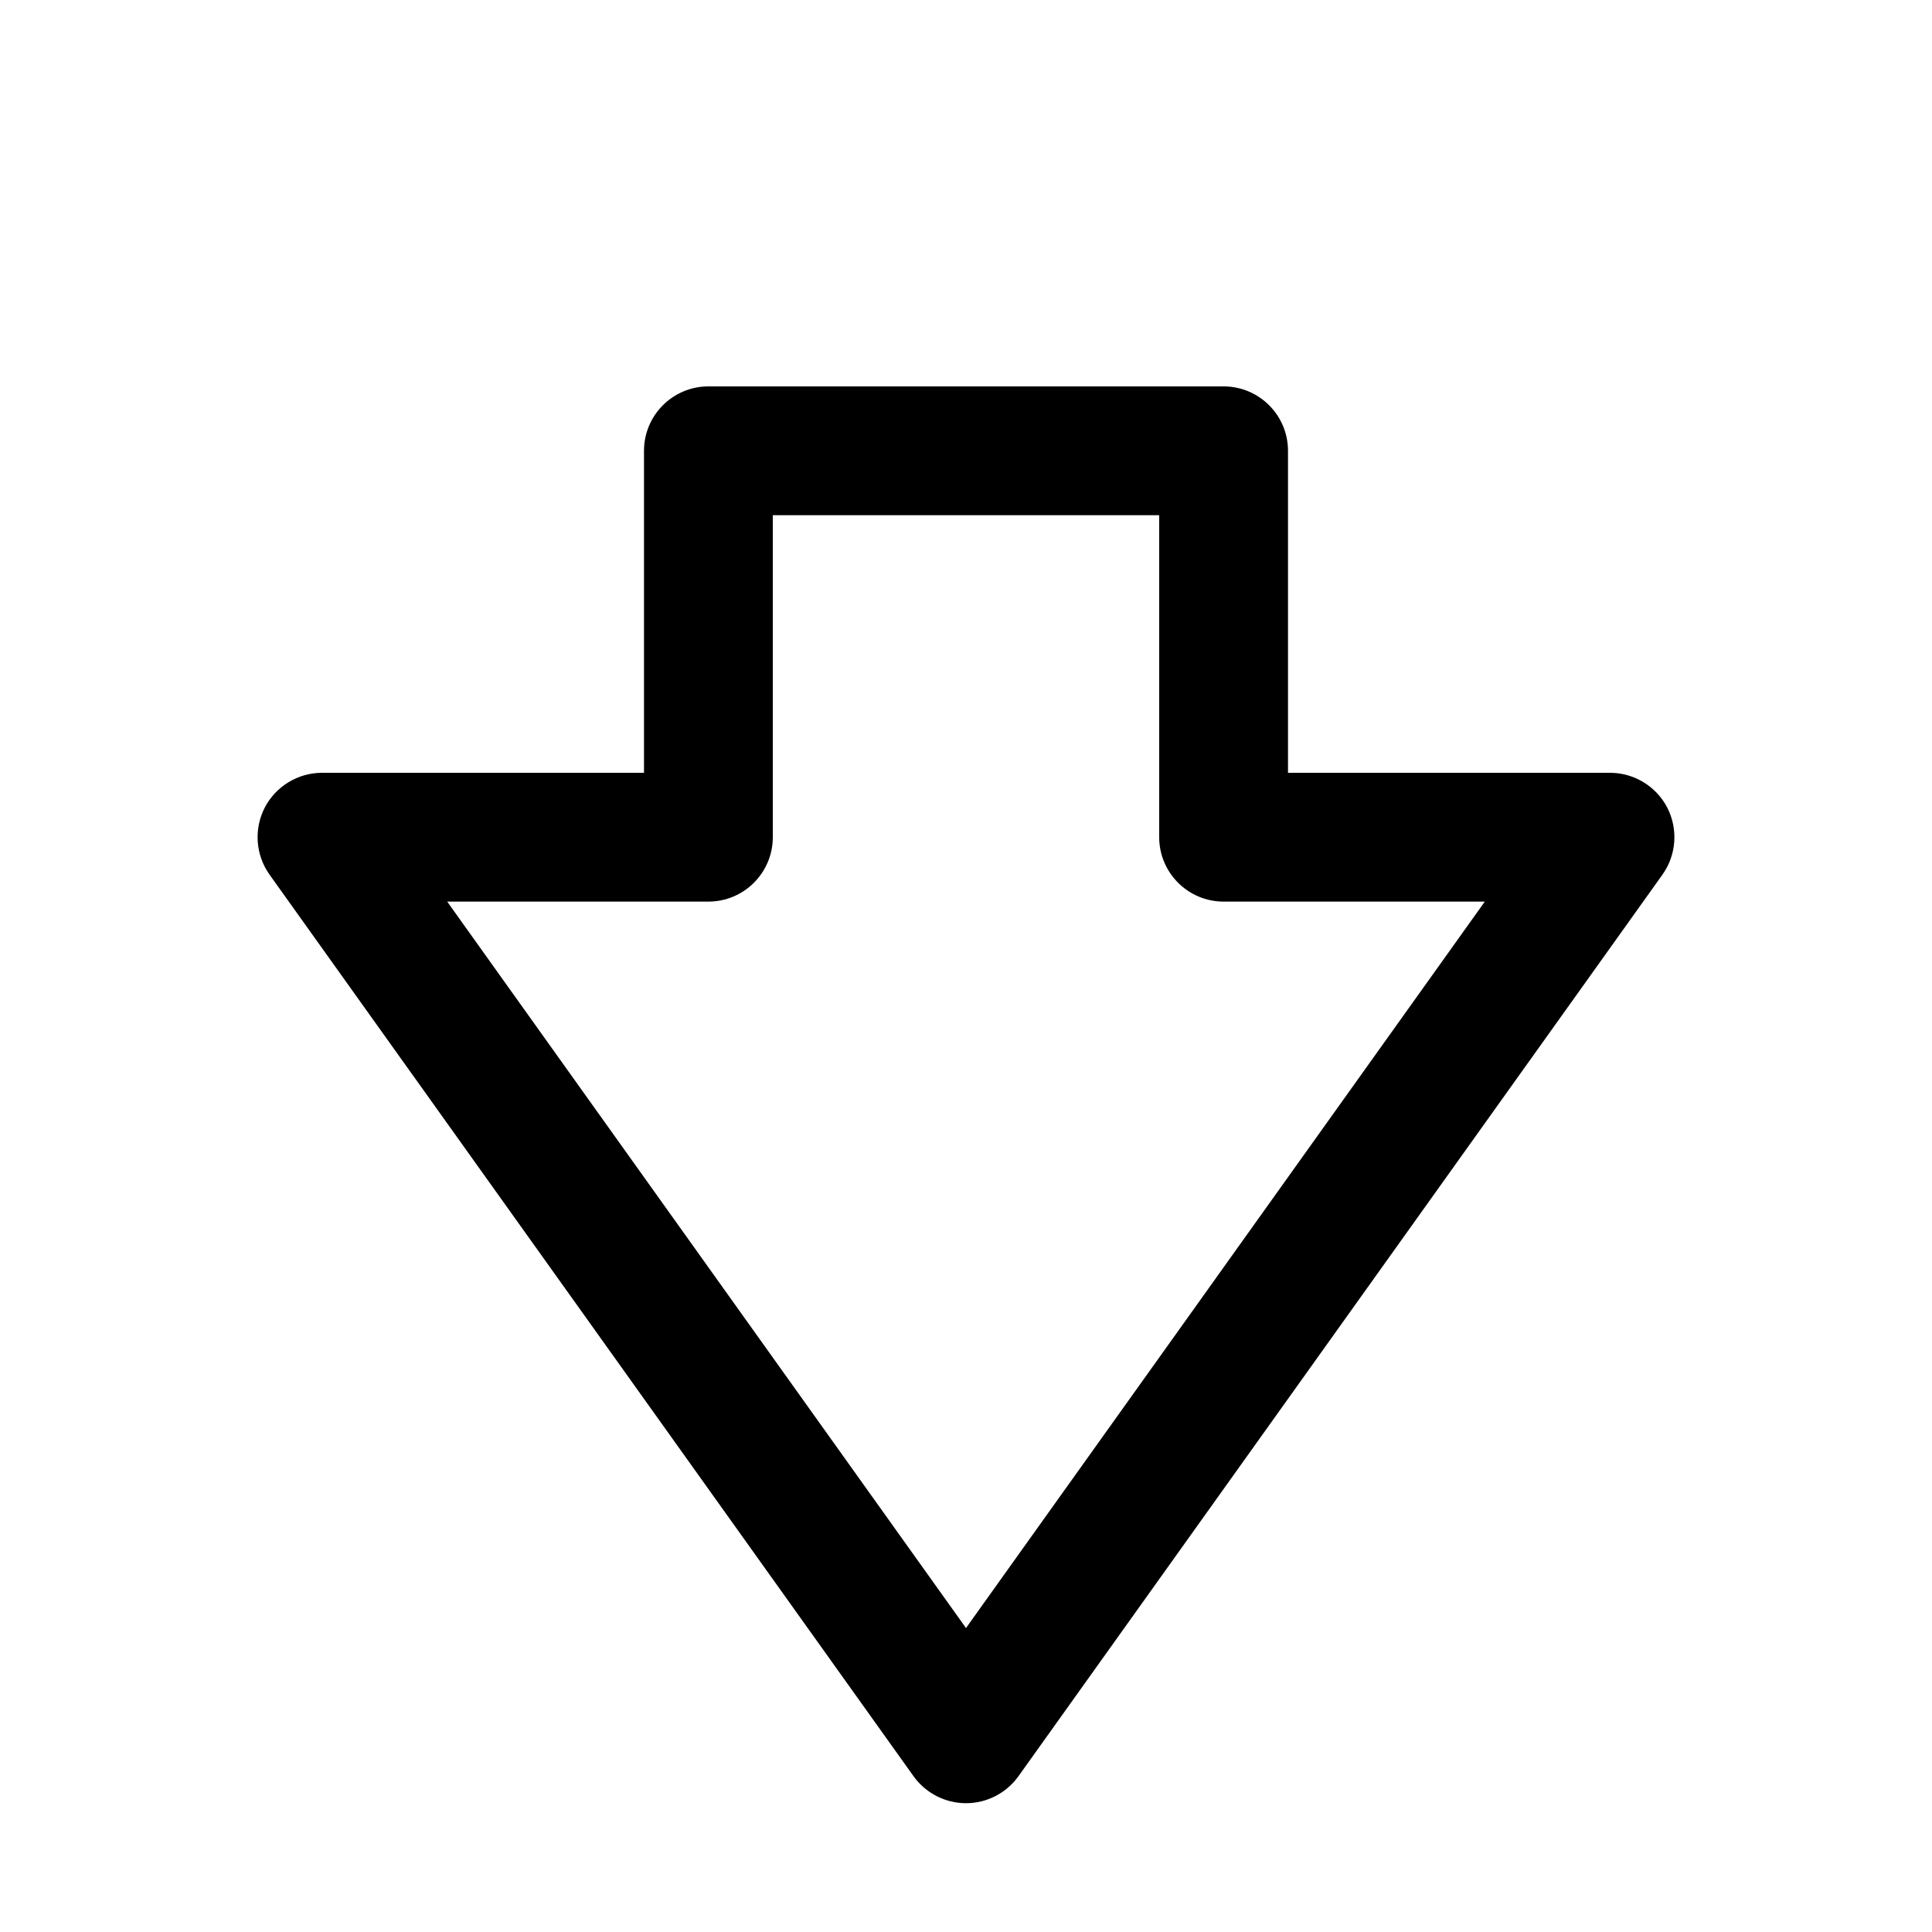
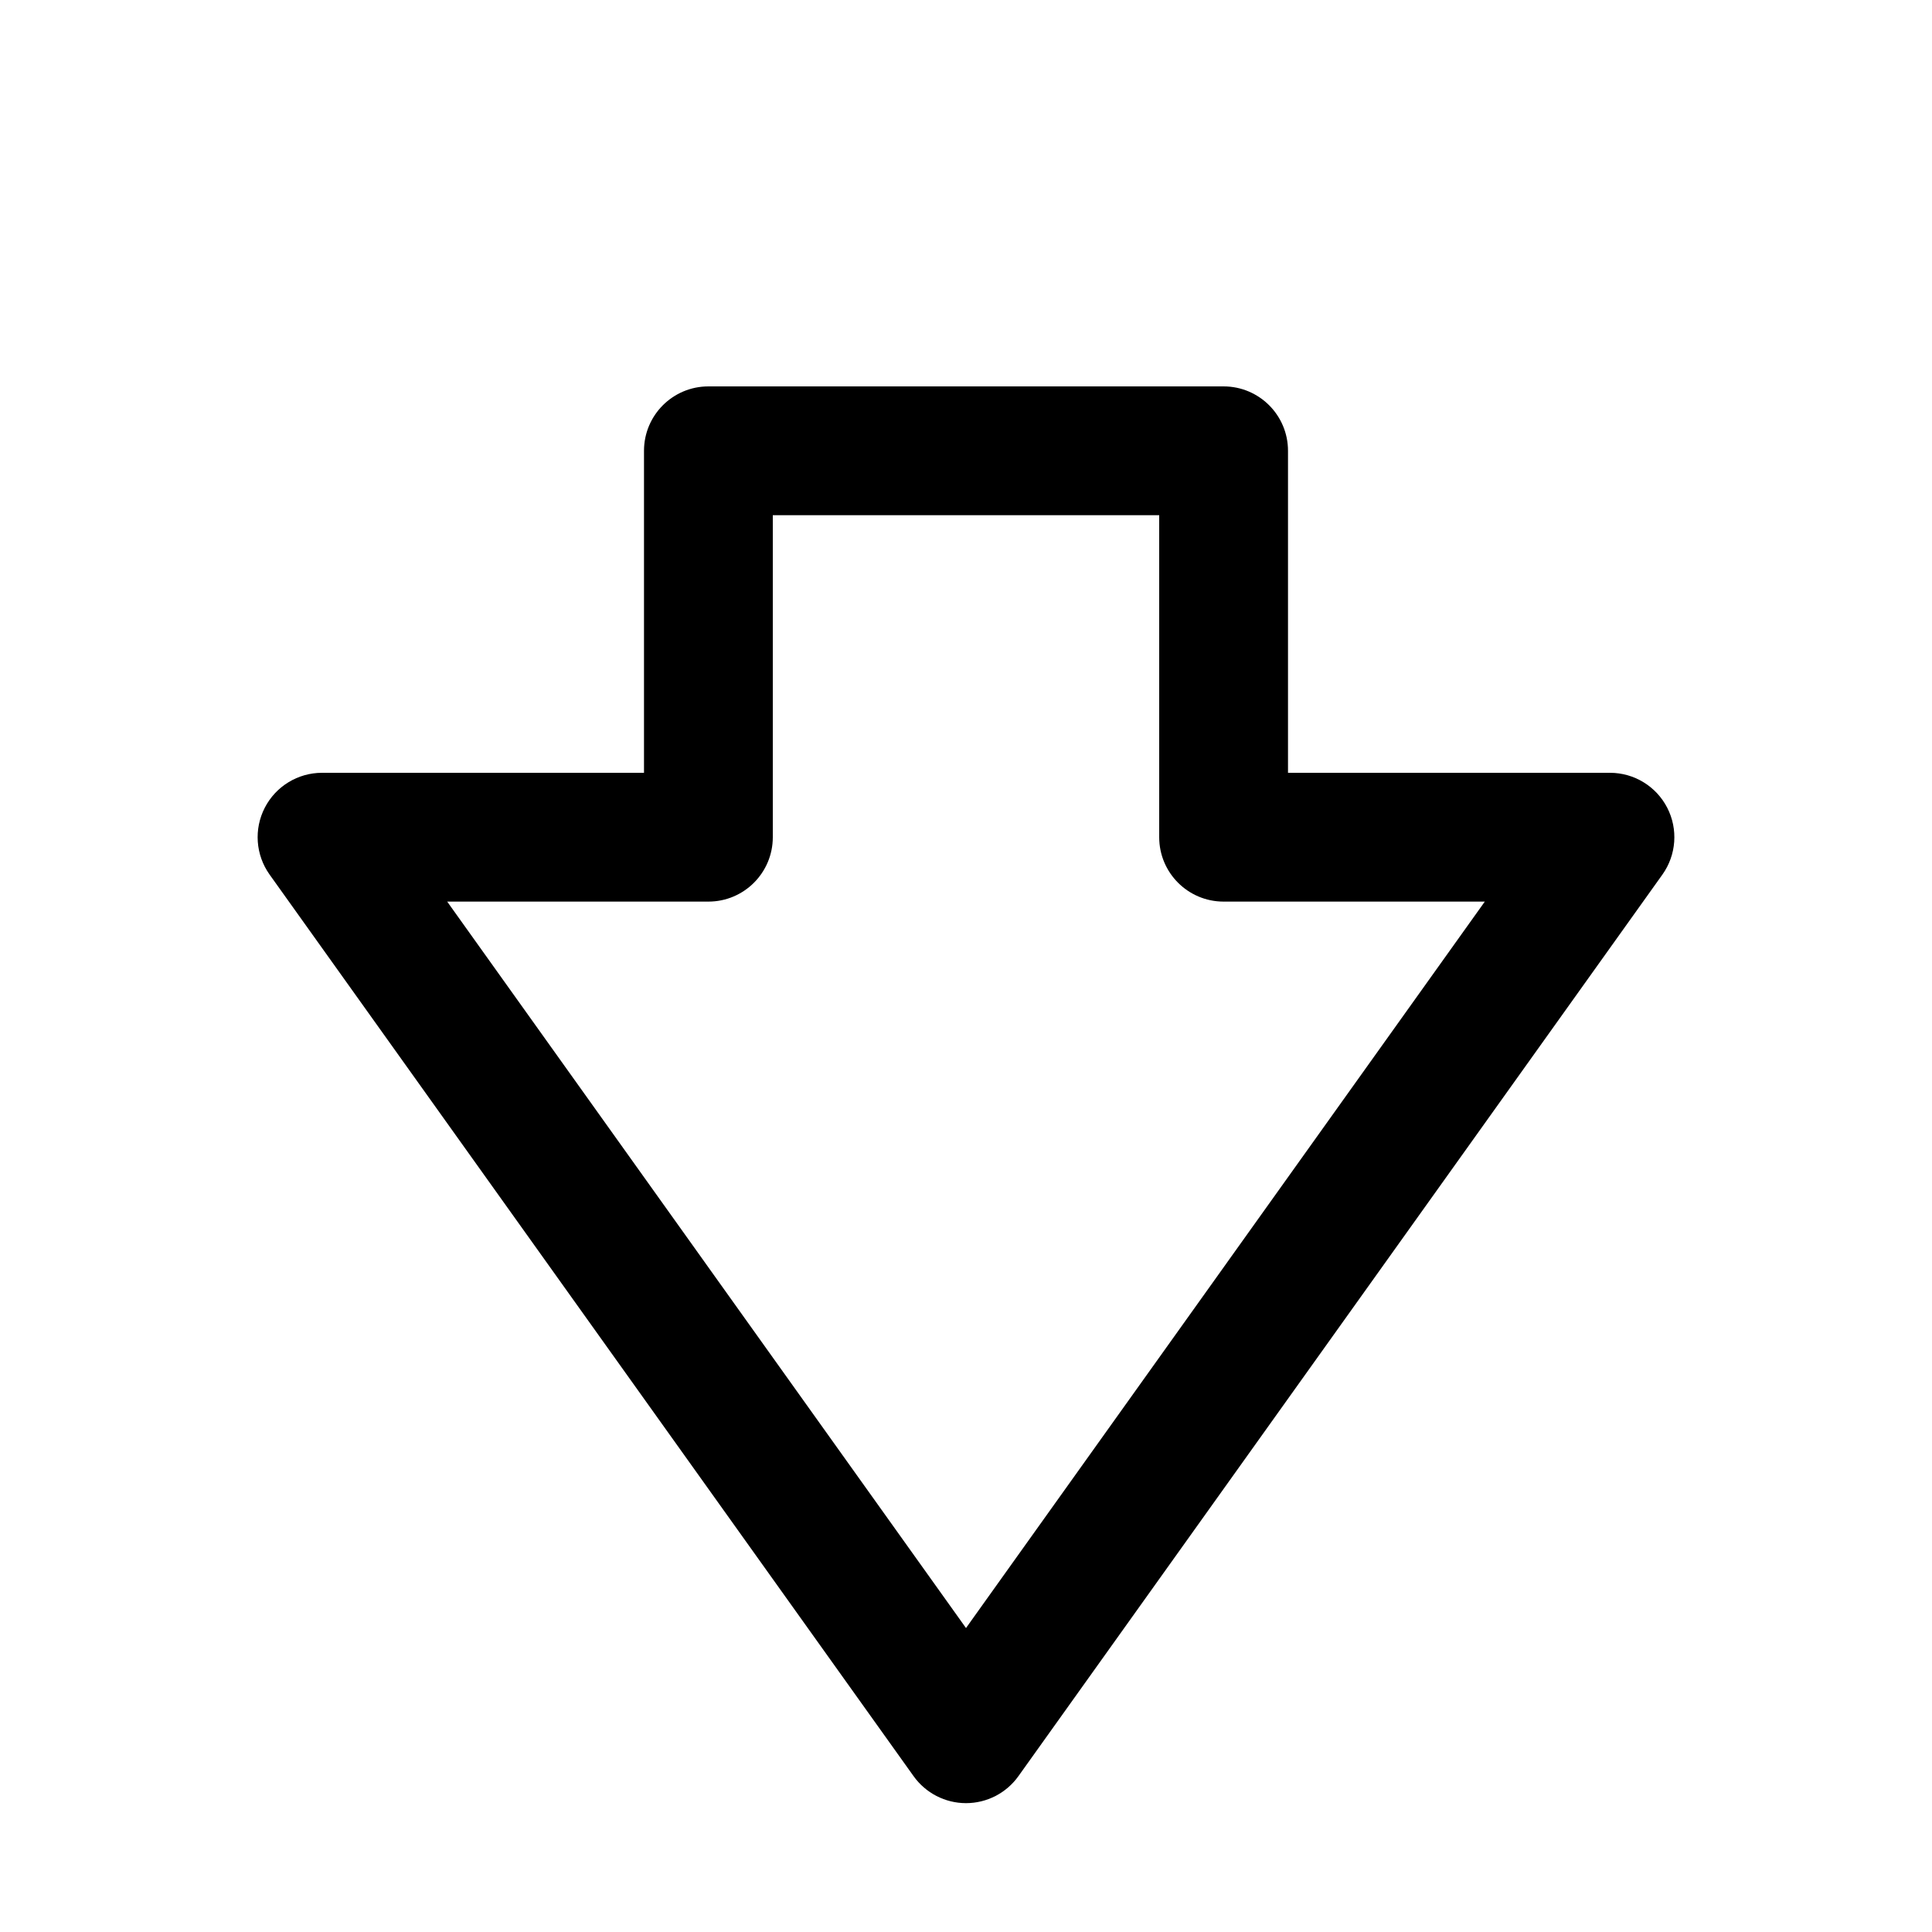
- <svg xmlns="http://www.w3.org/2000/svg" width="15" height="15" viewBox="0 0 15 15" fill="none">
-   <path fill-rule="evenodd" clip-rule="evenodd" d="M5 3.5C5 3.224 5.224 3 5.5 3H9.5C9.776 3 10 3.224 10 3.5V6H12.5C12.687 6 12.859 6.105 12.945 6.271C13.03 6.438 13.016 6.638 12.907 6.791L7.907 13.791C7.813 13.922 7.661 14 7.5 14C7.339 14 7.187 13.922 7.093 13.791L2.093 6.791C1.984 6.638 1.97 6.438 2.055 6.271C2.141 6.105 2.313 6 2.5 6H5V3.5ZM6 4V6.5C6 6.776 5.776 7 5.5 7H3.472L7.5 12.64L11.528 7H9.5C9.224 7 9 6.776 9 6.5V4H6Z" fill="currentColor" />
+ <svg xmlns="http://www.w3.org/2000/svg" width="15" height="15" fill="none">
+   <path fill="currentColor" fill-rule="evenodd" d="M5 3.5a.5.5 0 0 1 .5-.5h4a.5.5 0 0 1 .5.5V6h2.5a.5.5 0 0 1 .407.79l-5 7a.5.5 0 0 1-.814 0l-5-7A.5.5 0 0 1 2.5 6H5zM6 4v2.5a.5.5 0 0 1-.5.5H3.472L7.5 12.64 11.528 7H9.5a.5.5 0 0 1-.5-.5V4z" clip-rule="evenodd" />
</svg>
